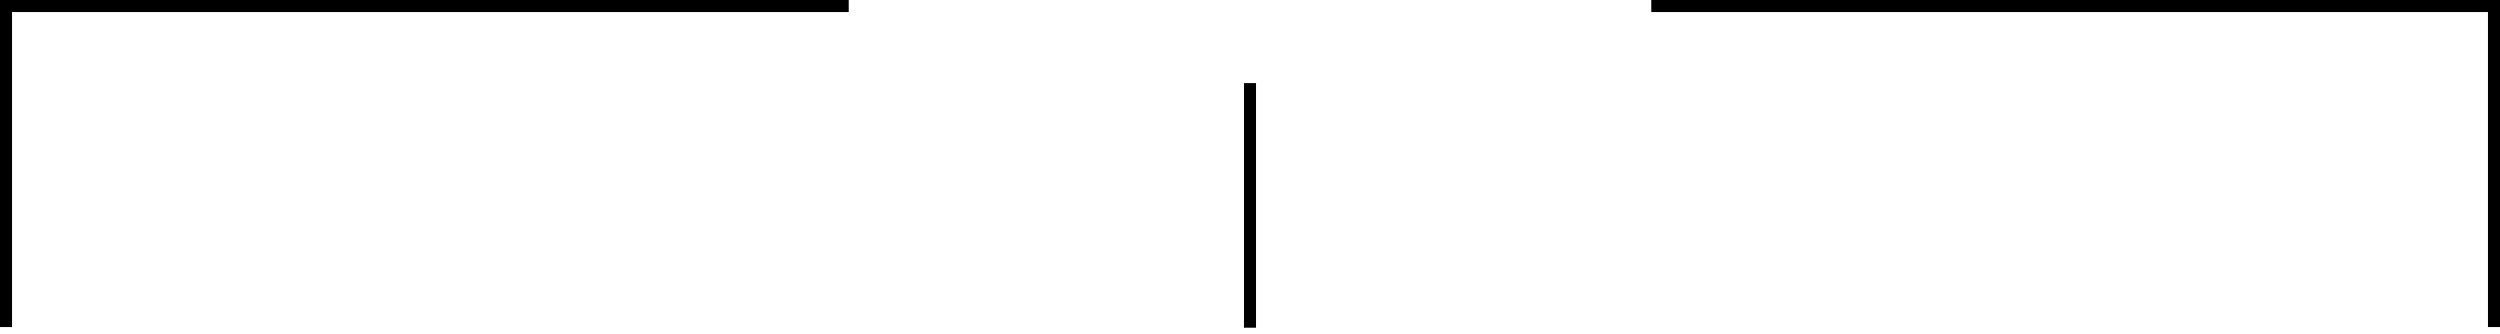
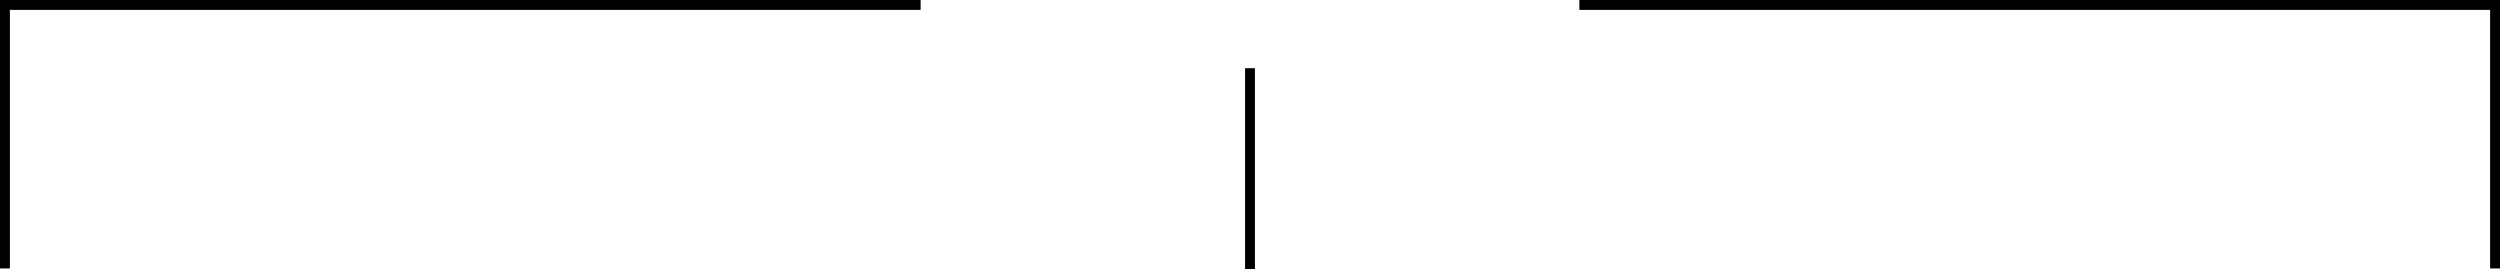
- <svg xmlns="http://www.w3.org/2000/svg" width="623" height="83.21" viewBox="0 0 623 83.21">
-   <g transform="translate(-158.5 -59.202)">
-     <path d="M615,2135.4H825v80" transform="translate(-45 -2074.696)" fill="none" stroke="#000" stroke-width="3" />
-     <path d="M825,2135.4H615v80" transform="translate(-455 -2074.696)" fill="none" stroke="#000" stroke-width="3" />
-     <path d="M505,2155v60.953" transform="translate(-35 -2075.088)" fill="none" stroke="#000" stroke-width="3" />
+ <svg xmlns="http://www.w3.org/2000/svg" width="759" height="83.21" viewBox="0 0 759 83.21">
+   <g id="linhas" transform="translate(2254.5 -2273.202)">
+     <path id="linha-d" d="M615,2135.4H893v80" transform="translate(-2390 139.304)" fill="none" stroke="#000" stroke-width="3" />
+     <path id="linha-e" d="M893,2135.4H615v80" transform="translate(-2868 139.304)" fill="none" stroke="#000" stroke-width="3" />
+     <path id="linha-c" d="M505,2155v60.953" transform="translate(-2380 138.912)" fill="none" stroke="#000" stroke-width="3" />
  </g>
</svg>
